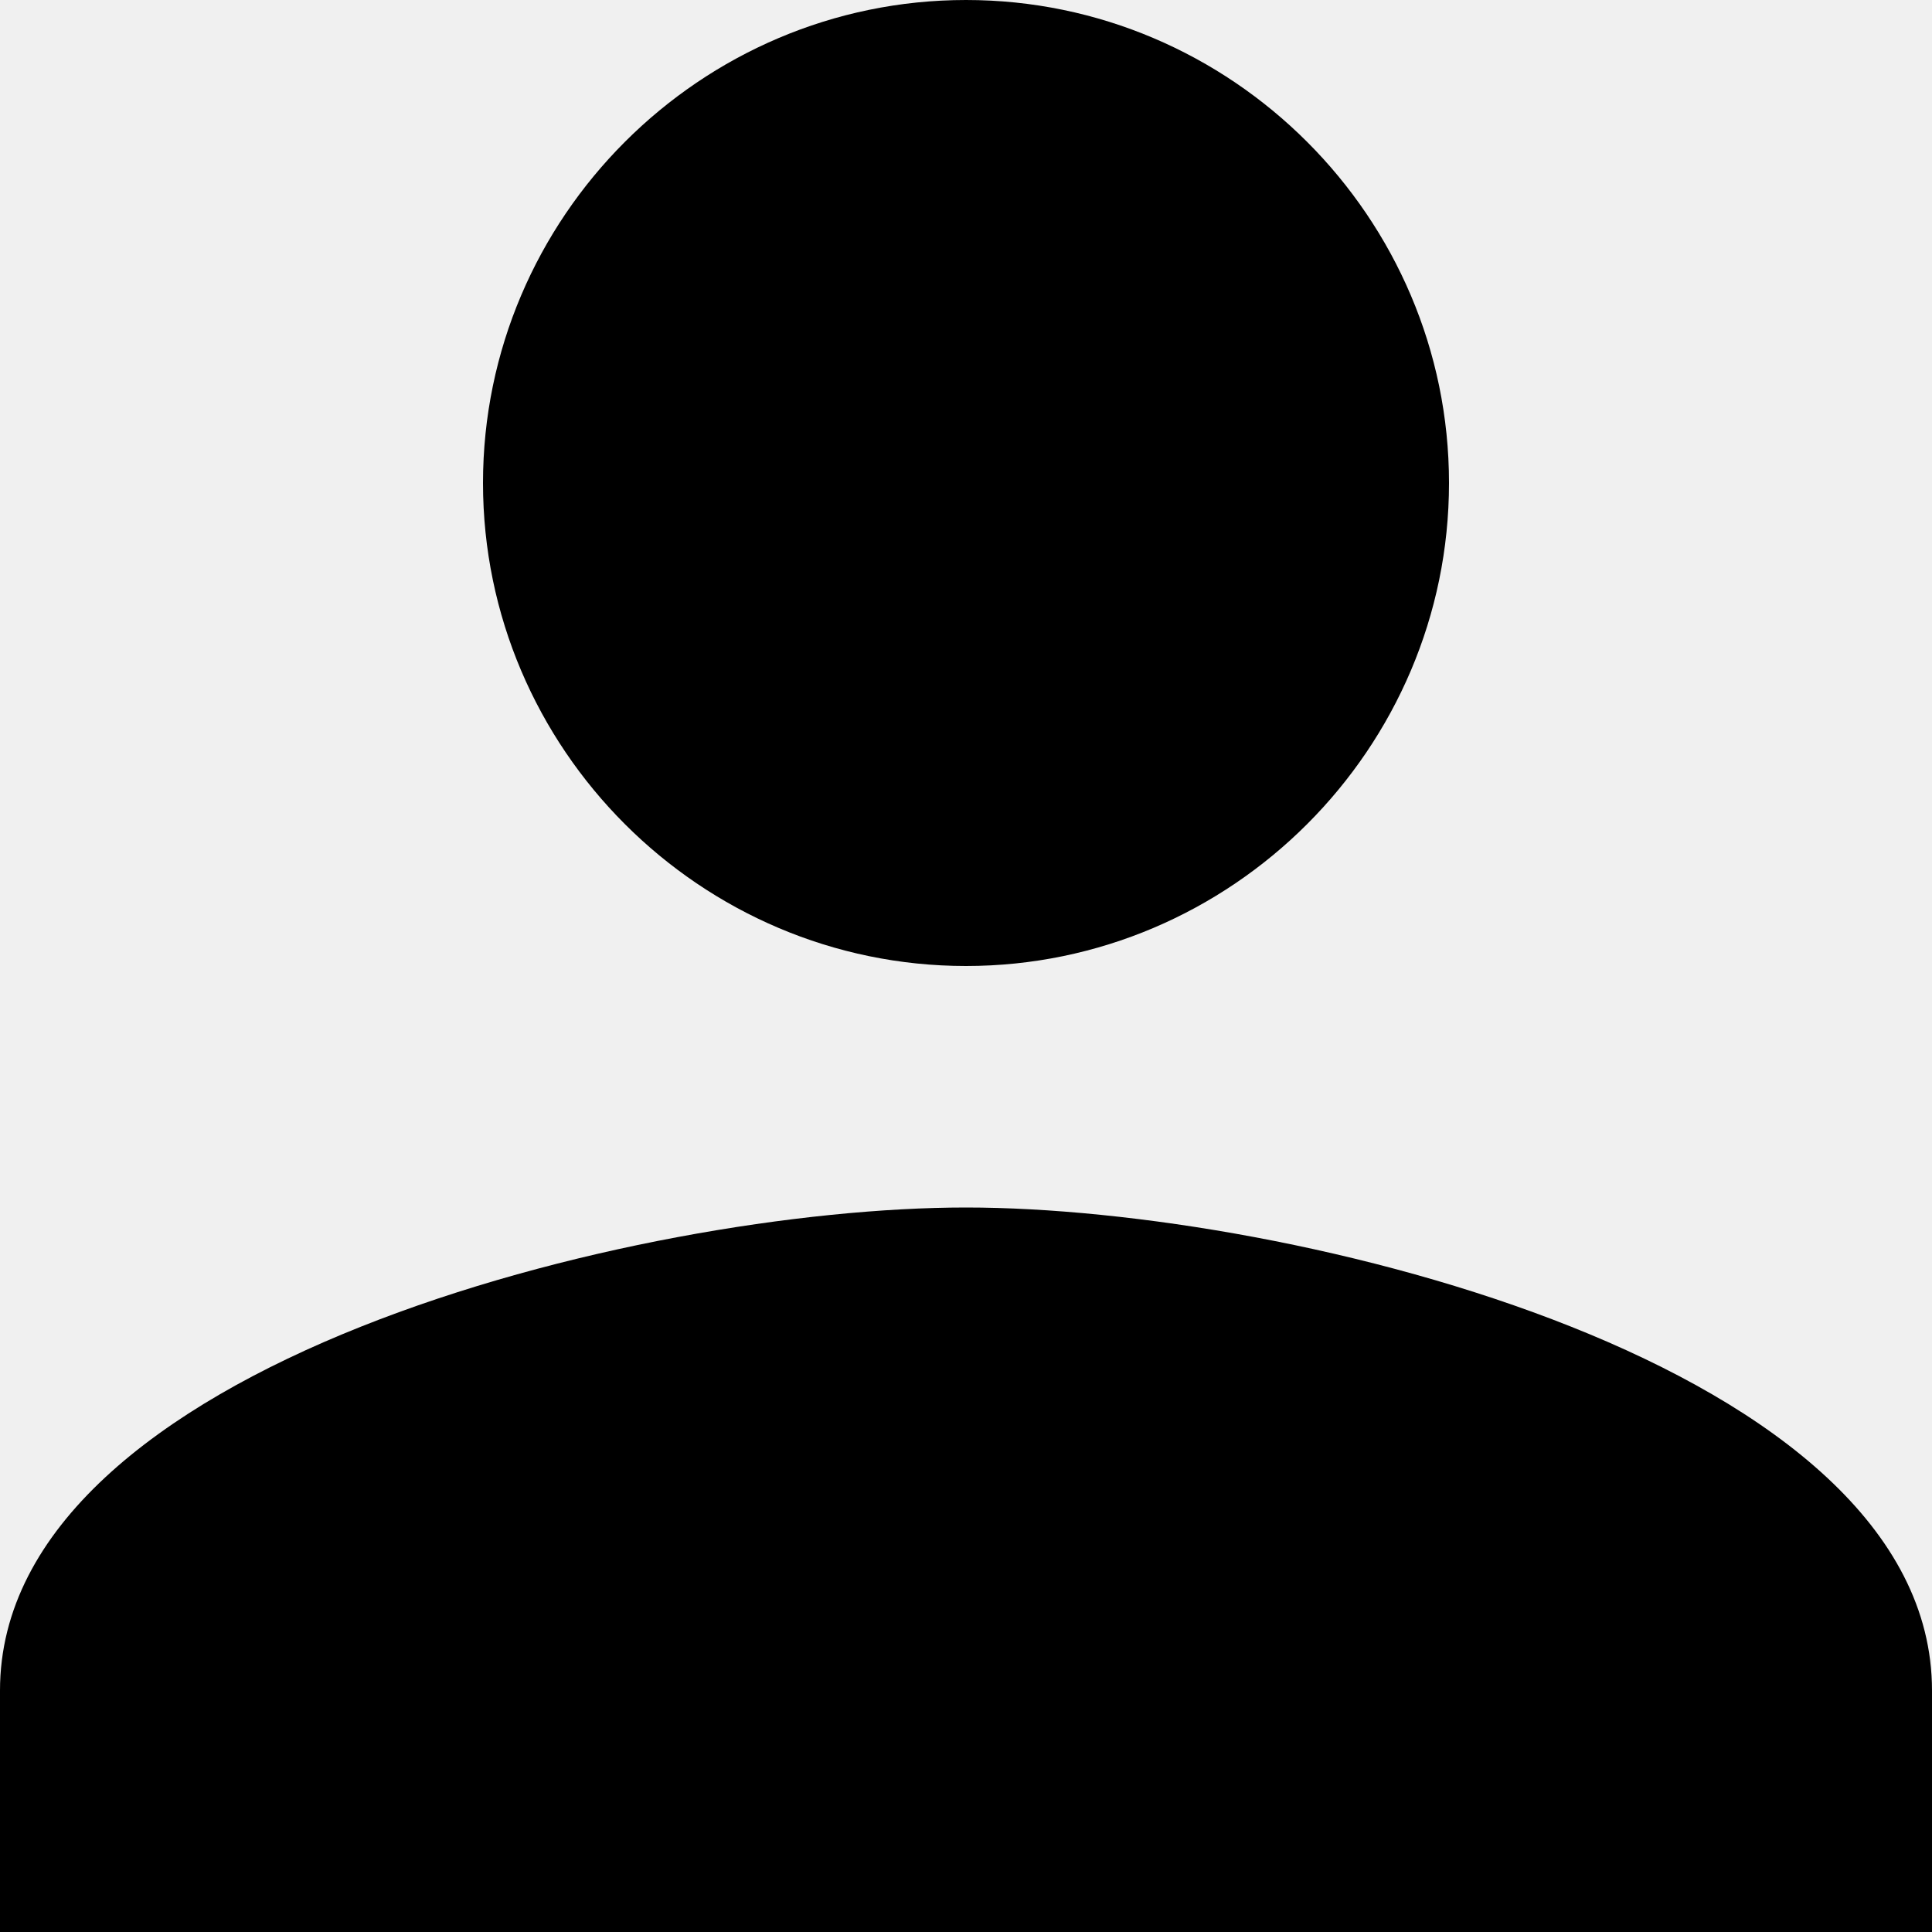
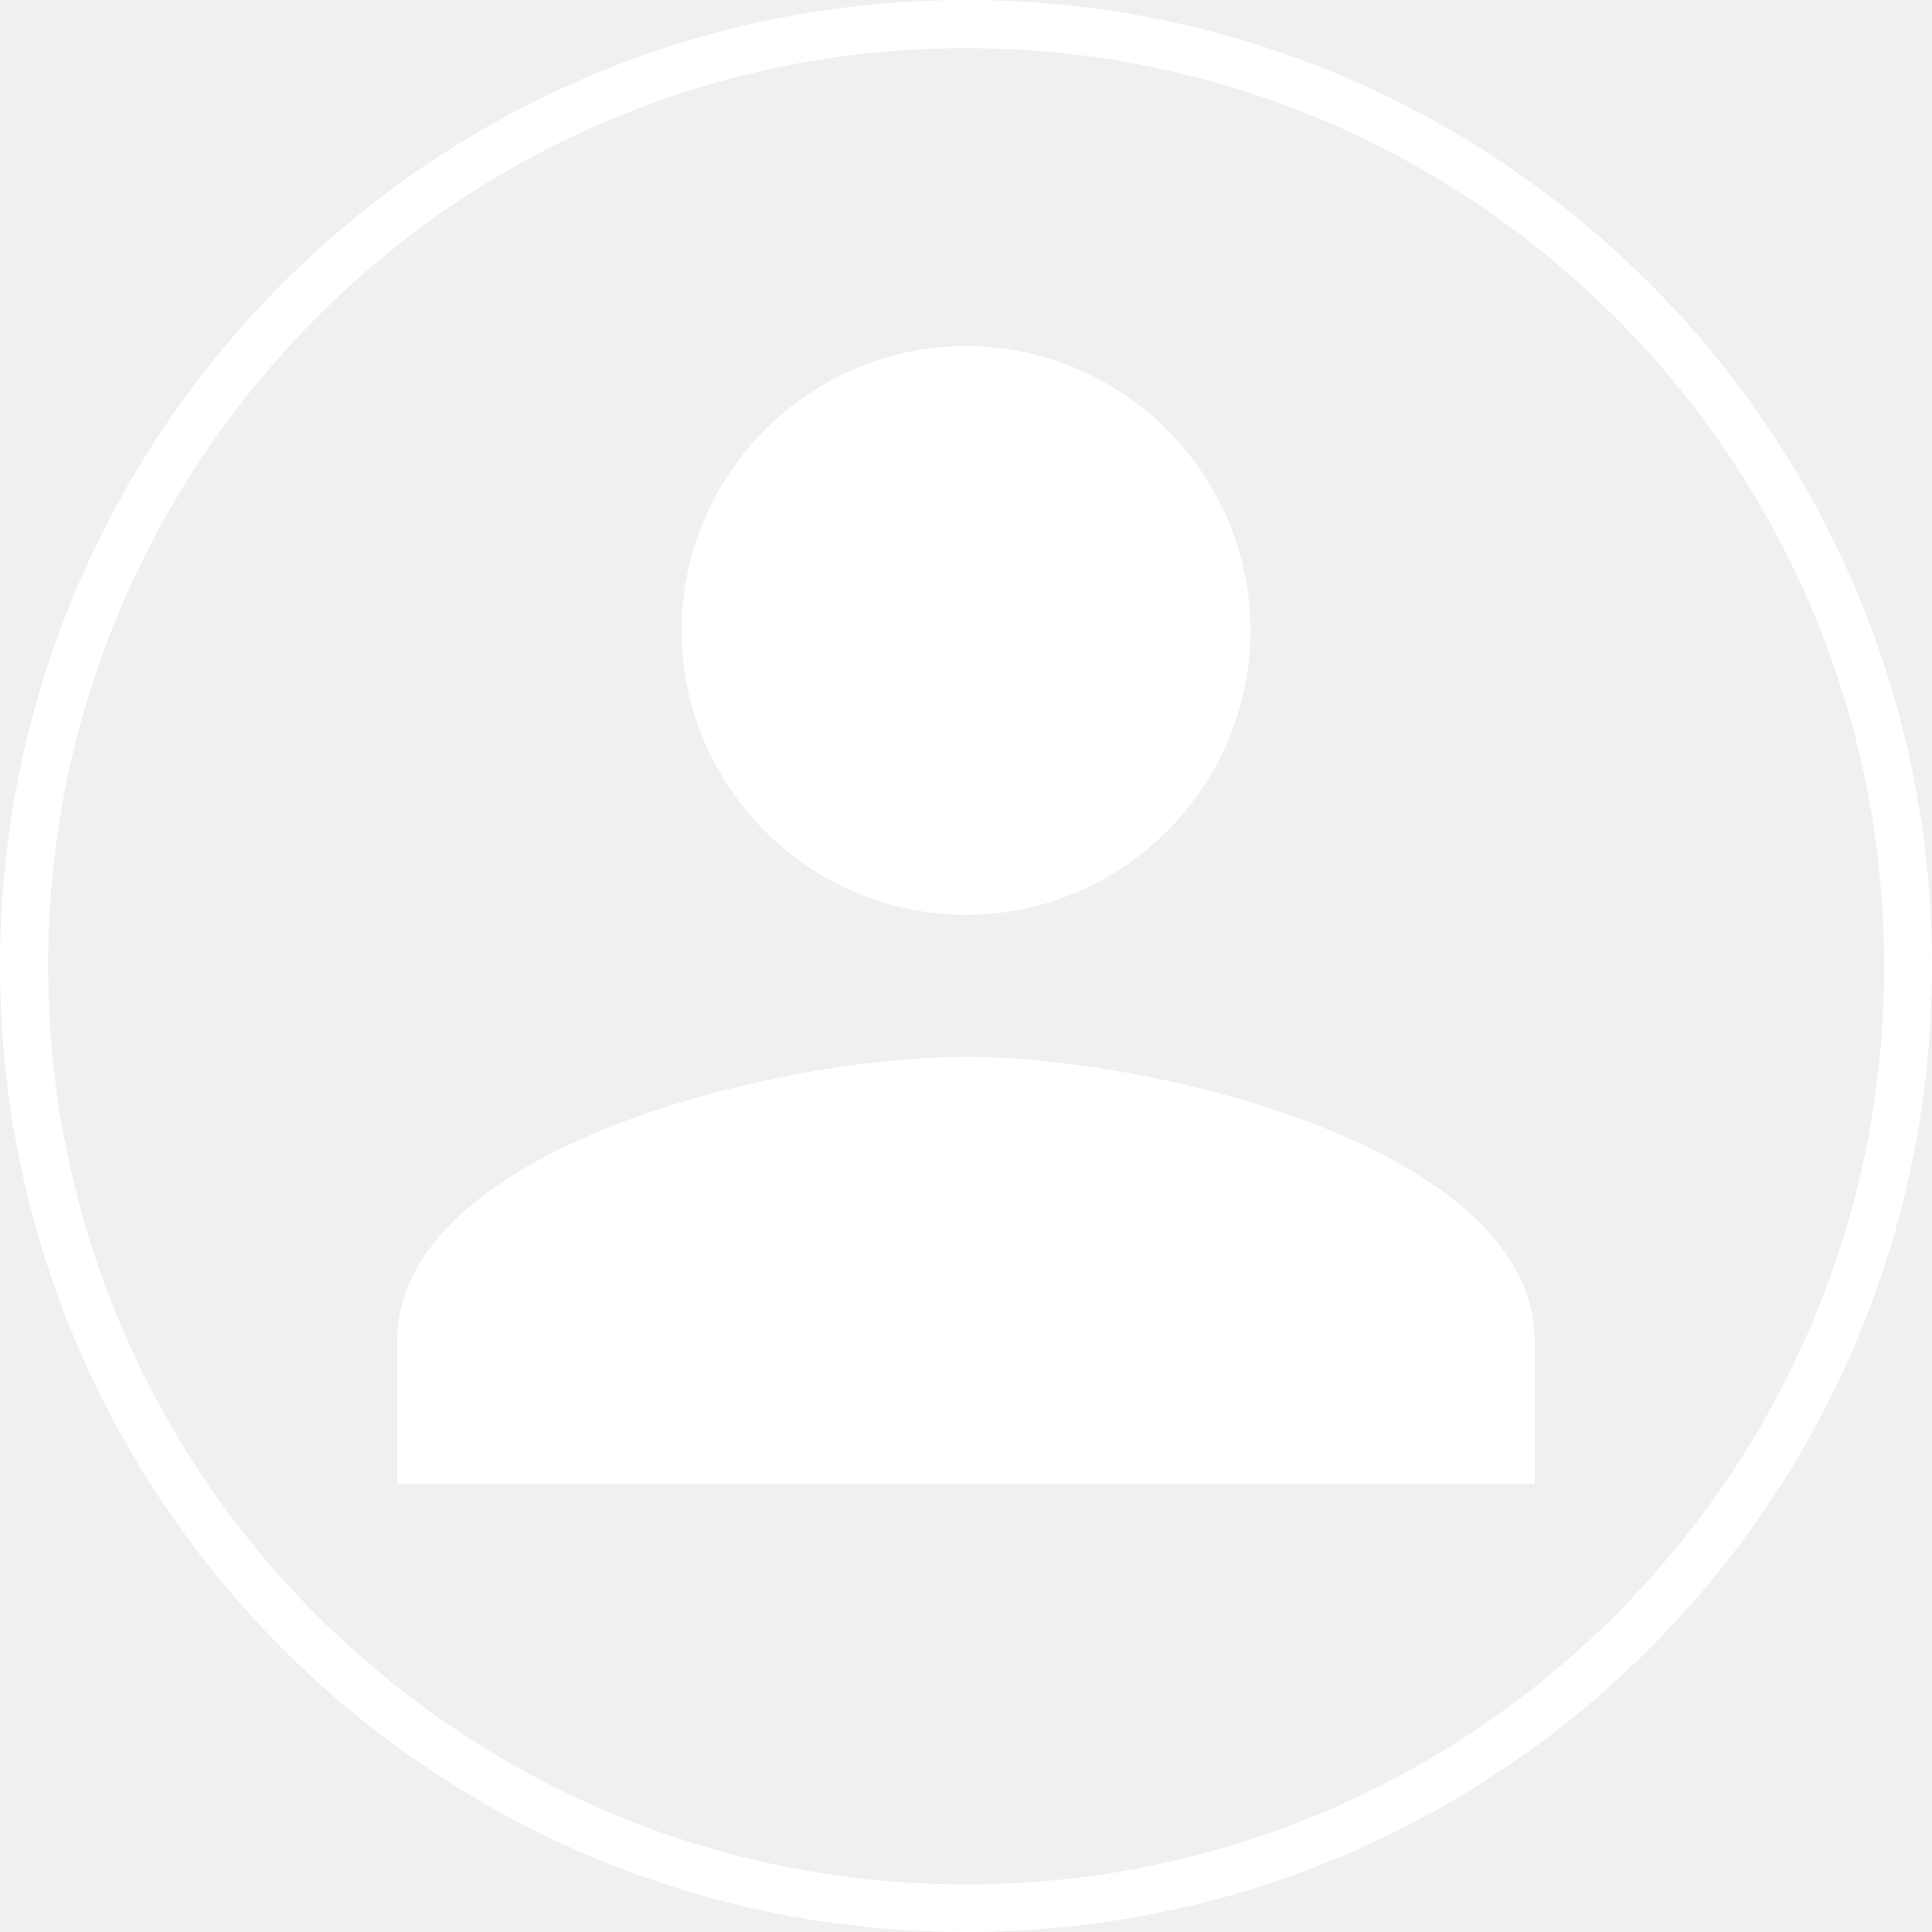
- <svg xmlns="http://www.w3.org/2000/svg" version="1.1" id="Capa_1" x="0px" y="0px" width="408px" height="408px" viewBox="0 0 408 408" style="enable-background:new 0 0 408 408;" xml:space="preserve">
+ <svg xmlns="http://www.w3.org/2000/svg" version="1.1" id="Capa_1" x="0px" y="0px" viewBox="0 0 642 642" style="enable-background:new 0 0 642 642;" xml:space="preserve">
+   <style type="text/css">
+ 	.st0{fill:#FFFFFF;}
+ </style>
  <g>
    <g id="person">
-       <path d="M204,204c56.1,0,102-45.9,102-102S260.1,0,204,0c-56.1,0-102,45.9-102,102S147.9,204,204,204z M204,255    C135.15,255,0,288.15,0,357v51h408v-51C408,288.15,272.85,255,204,255z" />
+       <path class="st0" d="M321,304c52,0,94.5-42.5,94.5-94.5S373,115,321,115s-94.5,42.5-94.5,94.5S269,304,321,304z M321,351.2    c-63.8,0-189,30.7-189,94.5V493h378v-47.2C510,382,384.8,351.2,321,351.2z" />
    </g>
  </g>
  <g>
- </g>
-   <g>
- </g>
-   <g>
- </g>
-   <g>
- </g>
-   <g>
- </g>
-   <g>
- </g>
-   <g>
- </g>
-   <g>
- </g>
-   <g>
- </g>
-   <g>
- </g>
-   <g>
- </g>
-   <g>
- </g>
-   <g>
- </g>
-   <g>
- </g>
-   <g>
- </g>
+     <path class="st0" d="M321,16c41.2,0,81.1,8.1,118.7,24c36.3,15.4,68.9,37.4,97,65.4c28,28,50,60.6,65.4,97   c15.9,37.6,24,77.5,24,118.7s-8.1,81.1-24,118.7c-15.4,36.3-37.4,68.9-65.4,97c-28,28-60.6,50-97,65.4c-37.6,15.9-77.5,24-118.7,24   s-81.1-8.1-118.7-24c-36.3-15.4-68.9-37.4-97-65.4c-28-28-50-60.6-65.4-97C24.1,402.1,16,362.2,16,321s8.1-81.1,24-118.7   c15.4-36.3,37.4-68.9,65.4-97c28-28,60.6-50,97-65.4C239.9,24.1,279.8,16,321,16 M321,0C143.7,0,0,143.7,0,321s143.7,321,321,321   s321-143.7,321-321S498.3,0,321,0L321,0z" />
+   </g>
</svg>
